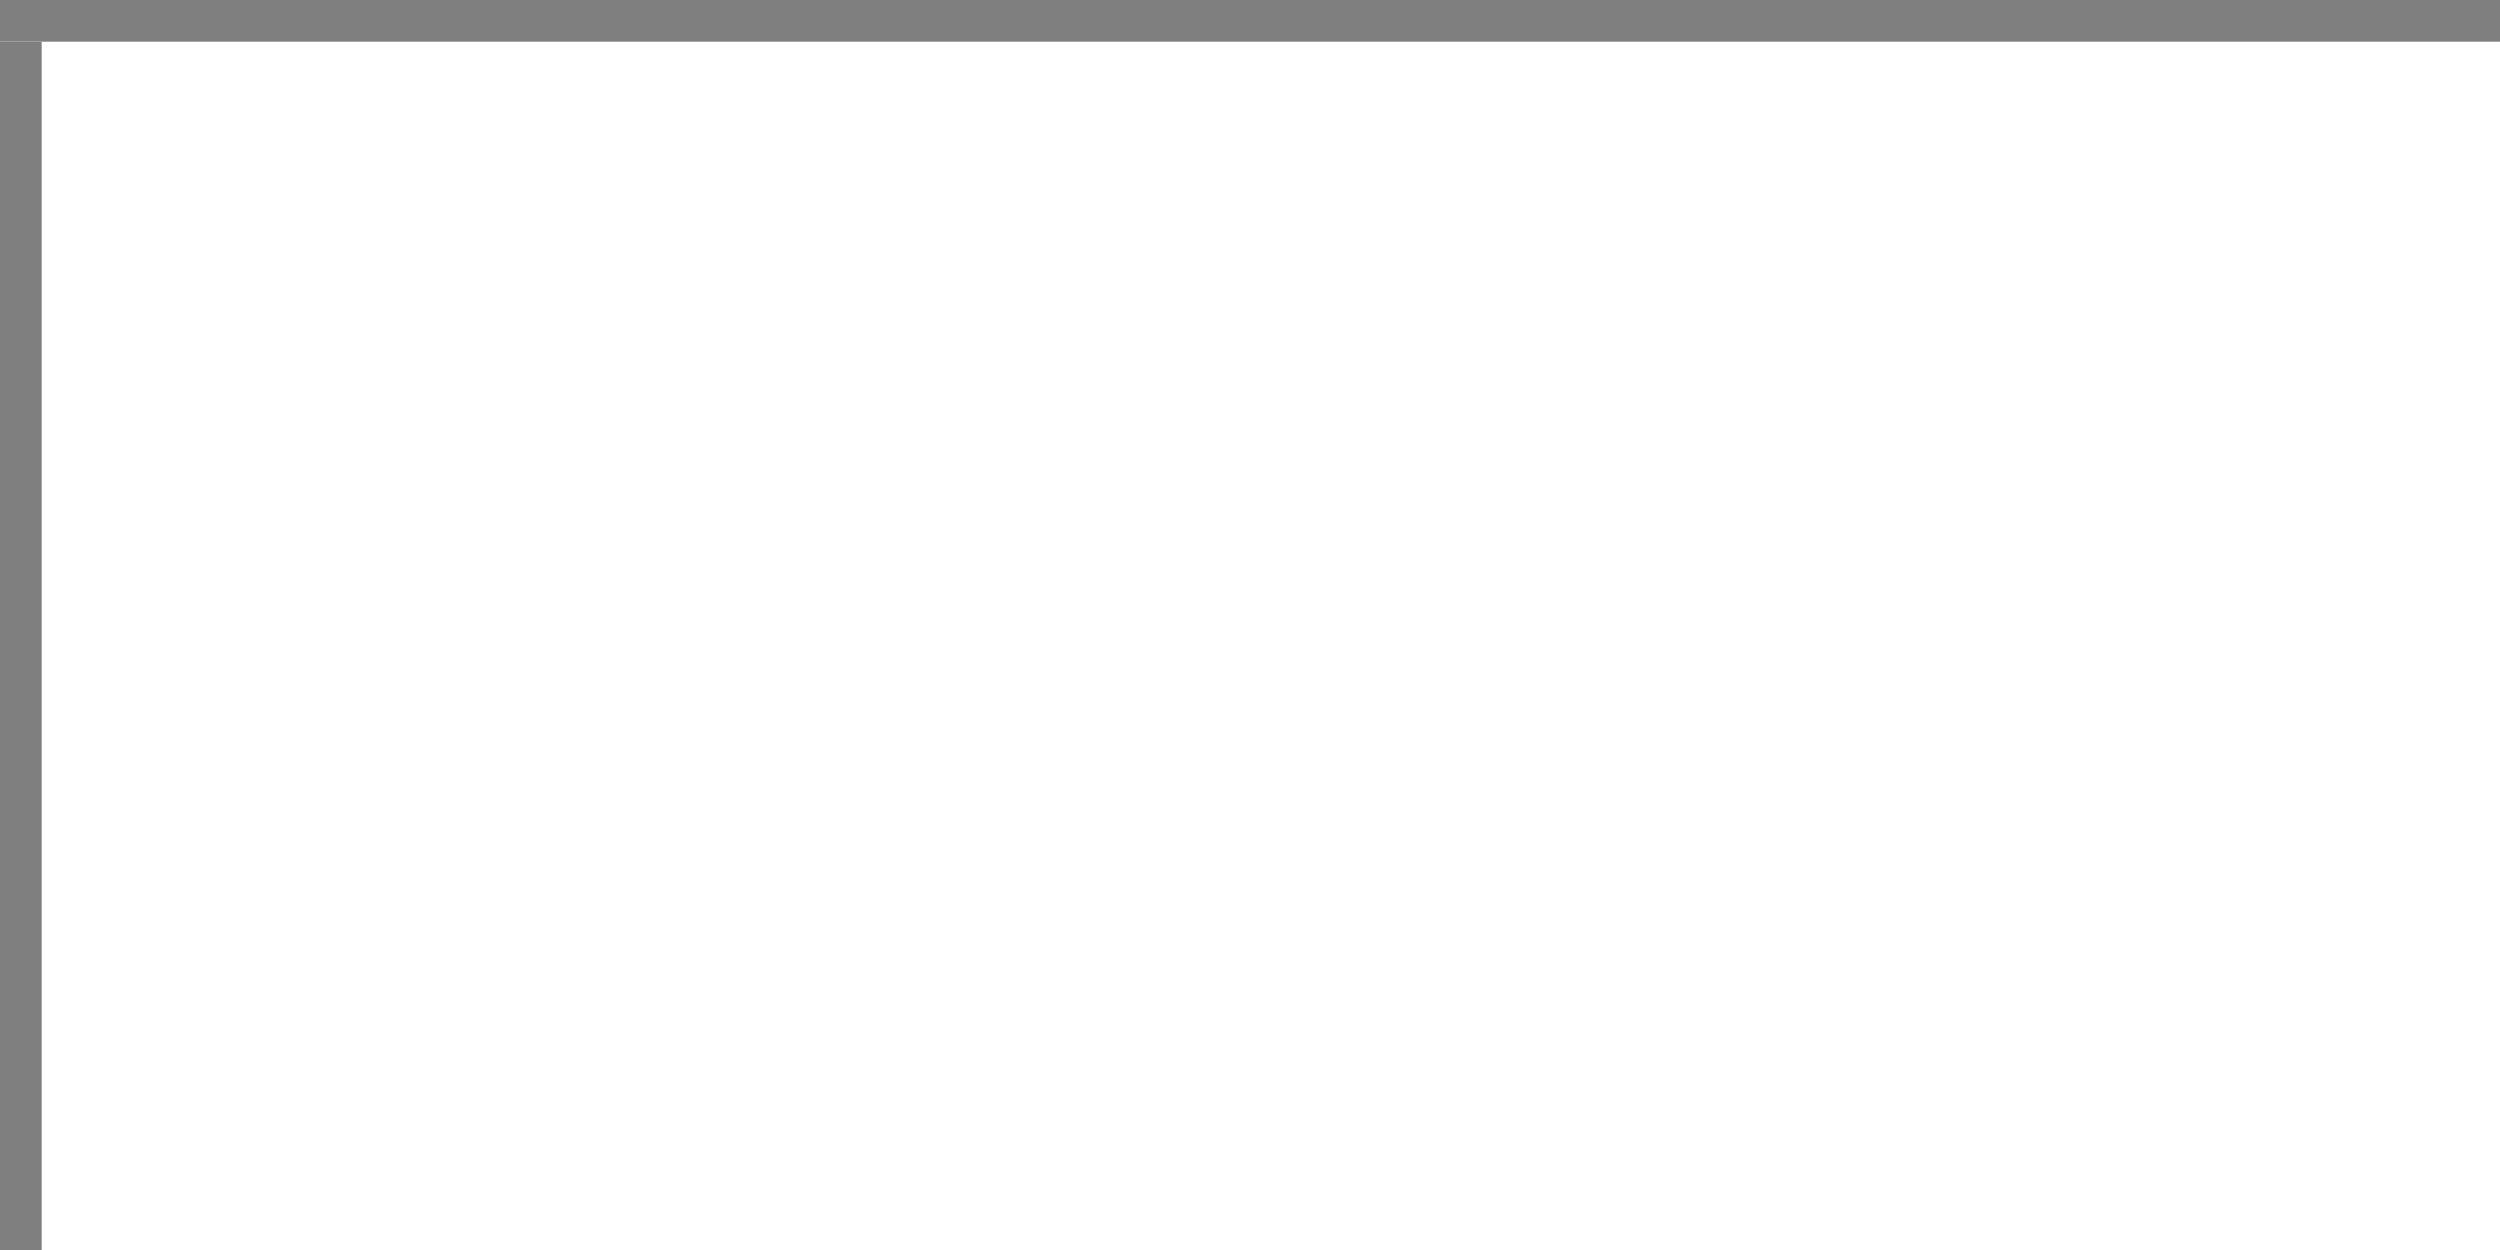
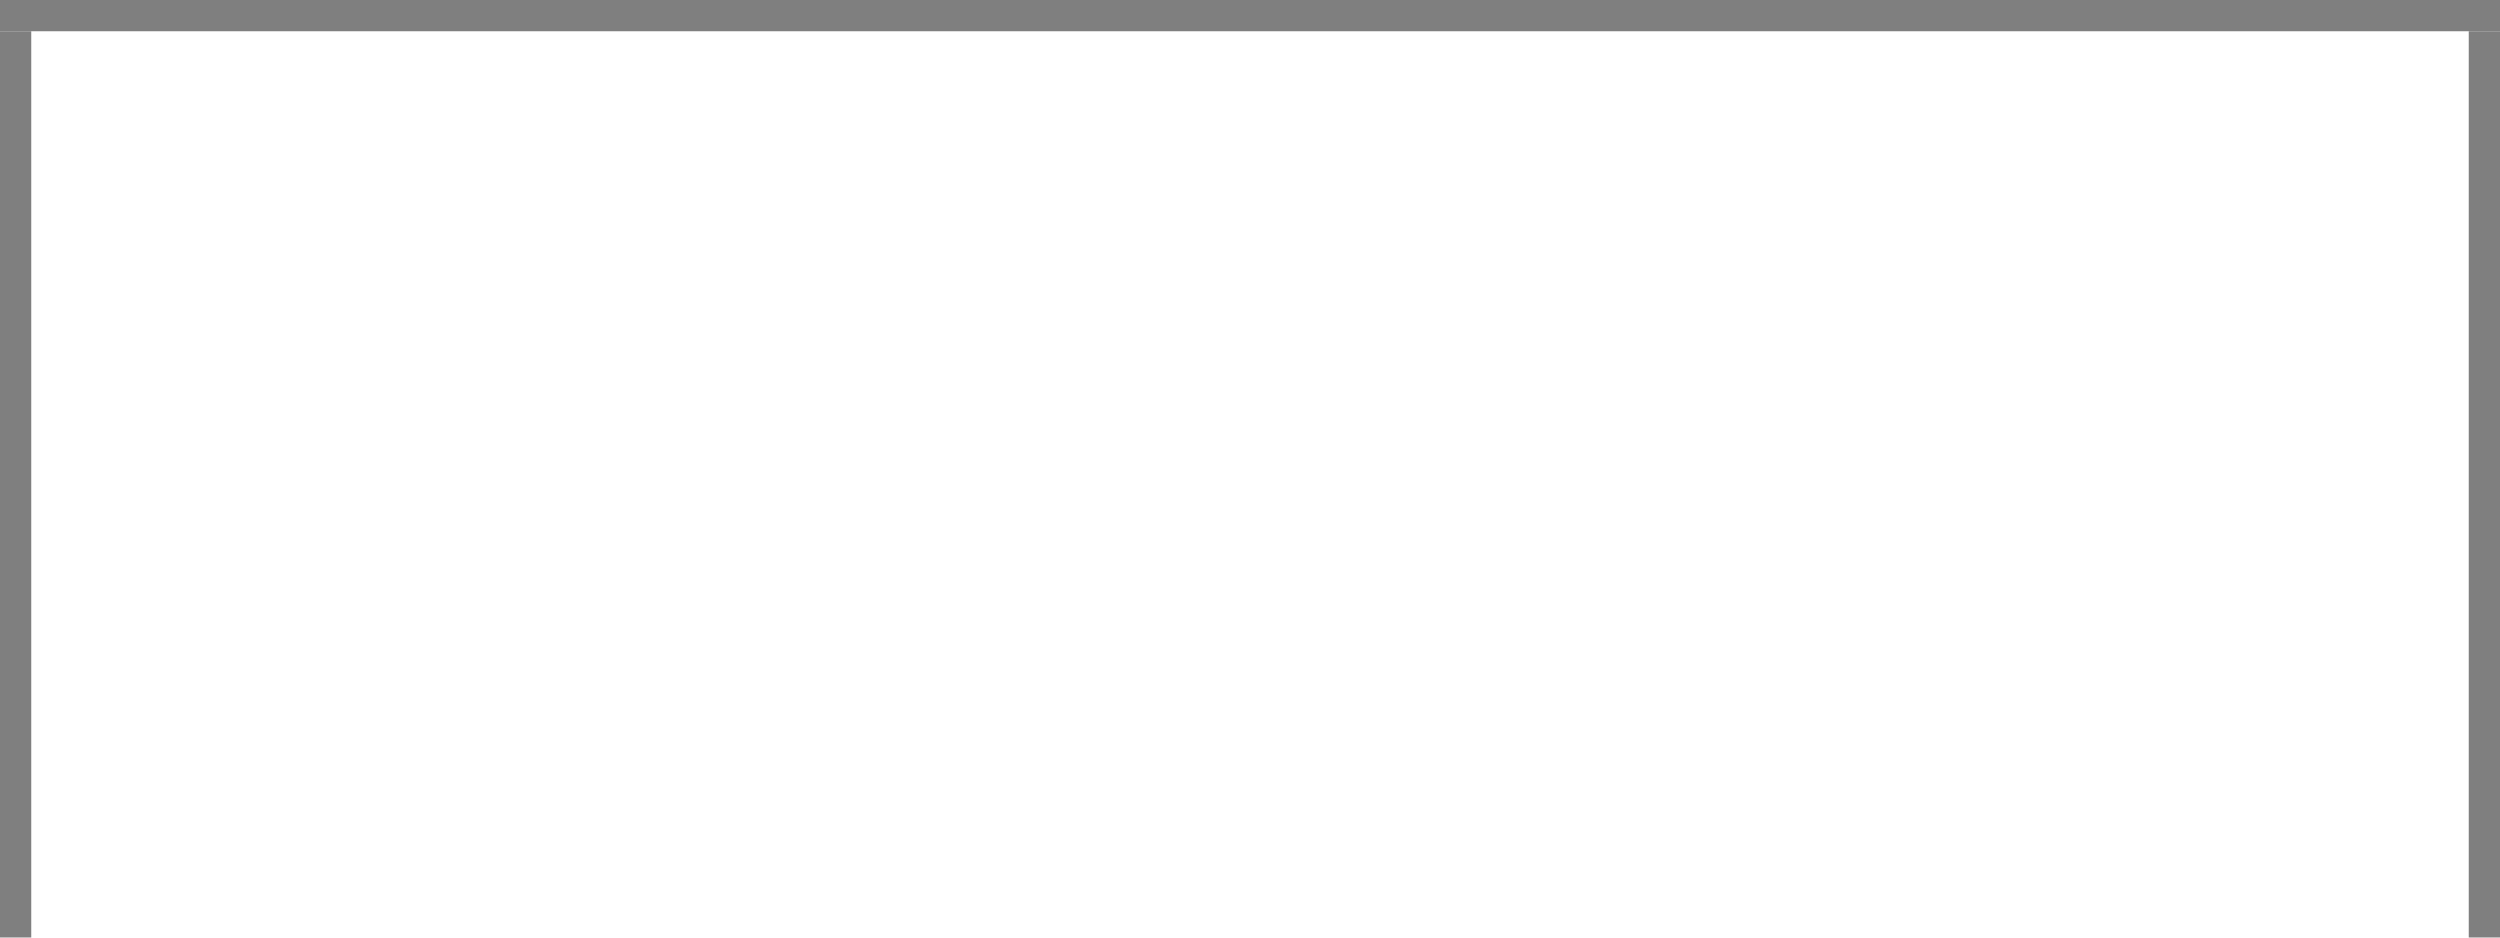
- <svg xmlns="http://www.w3.org/2000/svg" version="1.1" width="60px" height="30px" viewBox="482 420 60 30">
-   <path d="M 1 1  L 60 1  L 60 30  L 1 30  L 1 1  Z " fill-rule="nonzero" fill="rgba(255, 255, 255, 1)" stroke="none" transform="matrix(1 0 0 1 482 420 )" class="fill" />
-   <path d="M 0.5 1  L 0.5 30  " stroke-width="1" stroke-dasharray="0" stroke="rgba(127, 127, 127, 1)" fill="none" transform="matrix(1 0 0 1 482 420 )" class="stroke" />
-   <path d="M 0 0.5  L 60 0.5  " stroke-width="1" stroke-dasharray="0" stroke="rgba(127, 127, 127, 1)" fill="none" transform="matrix(1 0 0 1 482 420 )" class="stroke" />
+ <svg xmlns="http://www.w3.org/2000/svg" version="1.1" width="80px" height="30px" viewBox="682 120 80 30">
+   <path d="M 1 1  L 79 1  L 79 30  L 1 30  L 1 1  Z " fill-rule="nonzero" fill="rgba(255, 255, 255, 1)" stroke="none" transform="matrix(1 0 0 1 682 120 )" class="fill" />
+   <path d="M 0.5 1  L 0.5 30  " stroke-width="1" stroke-dasharray="0" stroke="rgba(127, 127, 127, 1)" fill="none" transform="matrix(1 0 0 1 682 120 )" class="stroke" />
+   <path d="M 0 0.5  L 80 0.5  " stroke-width="1" stroke-dasharray="0" stroke="rgba(127, 127, 127, 1)" fill="none" transform="matrix(1 0 0 1 682 120 )" class="stroke" />
+   <path d="M 79.5 1  L 79.5 30  " stroke-width="1" stroke-dasharray="0" stroke="rgba(127, 127, 127, 1)" fill="none" transform="matrix(1 0 0 1 682 120 )" class="stroke" />
</svg>
